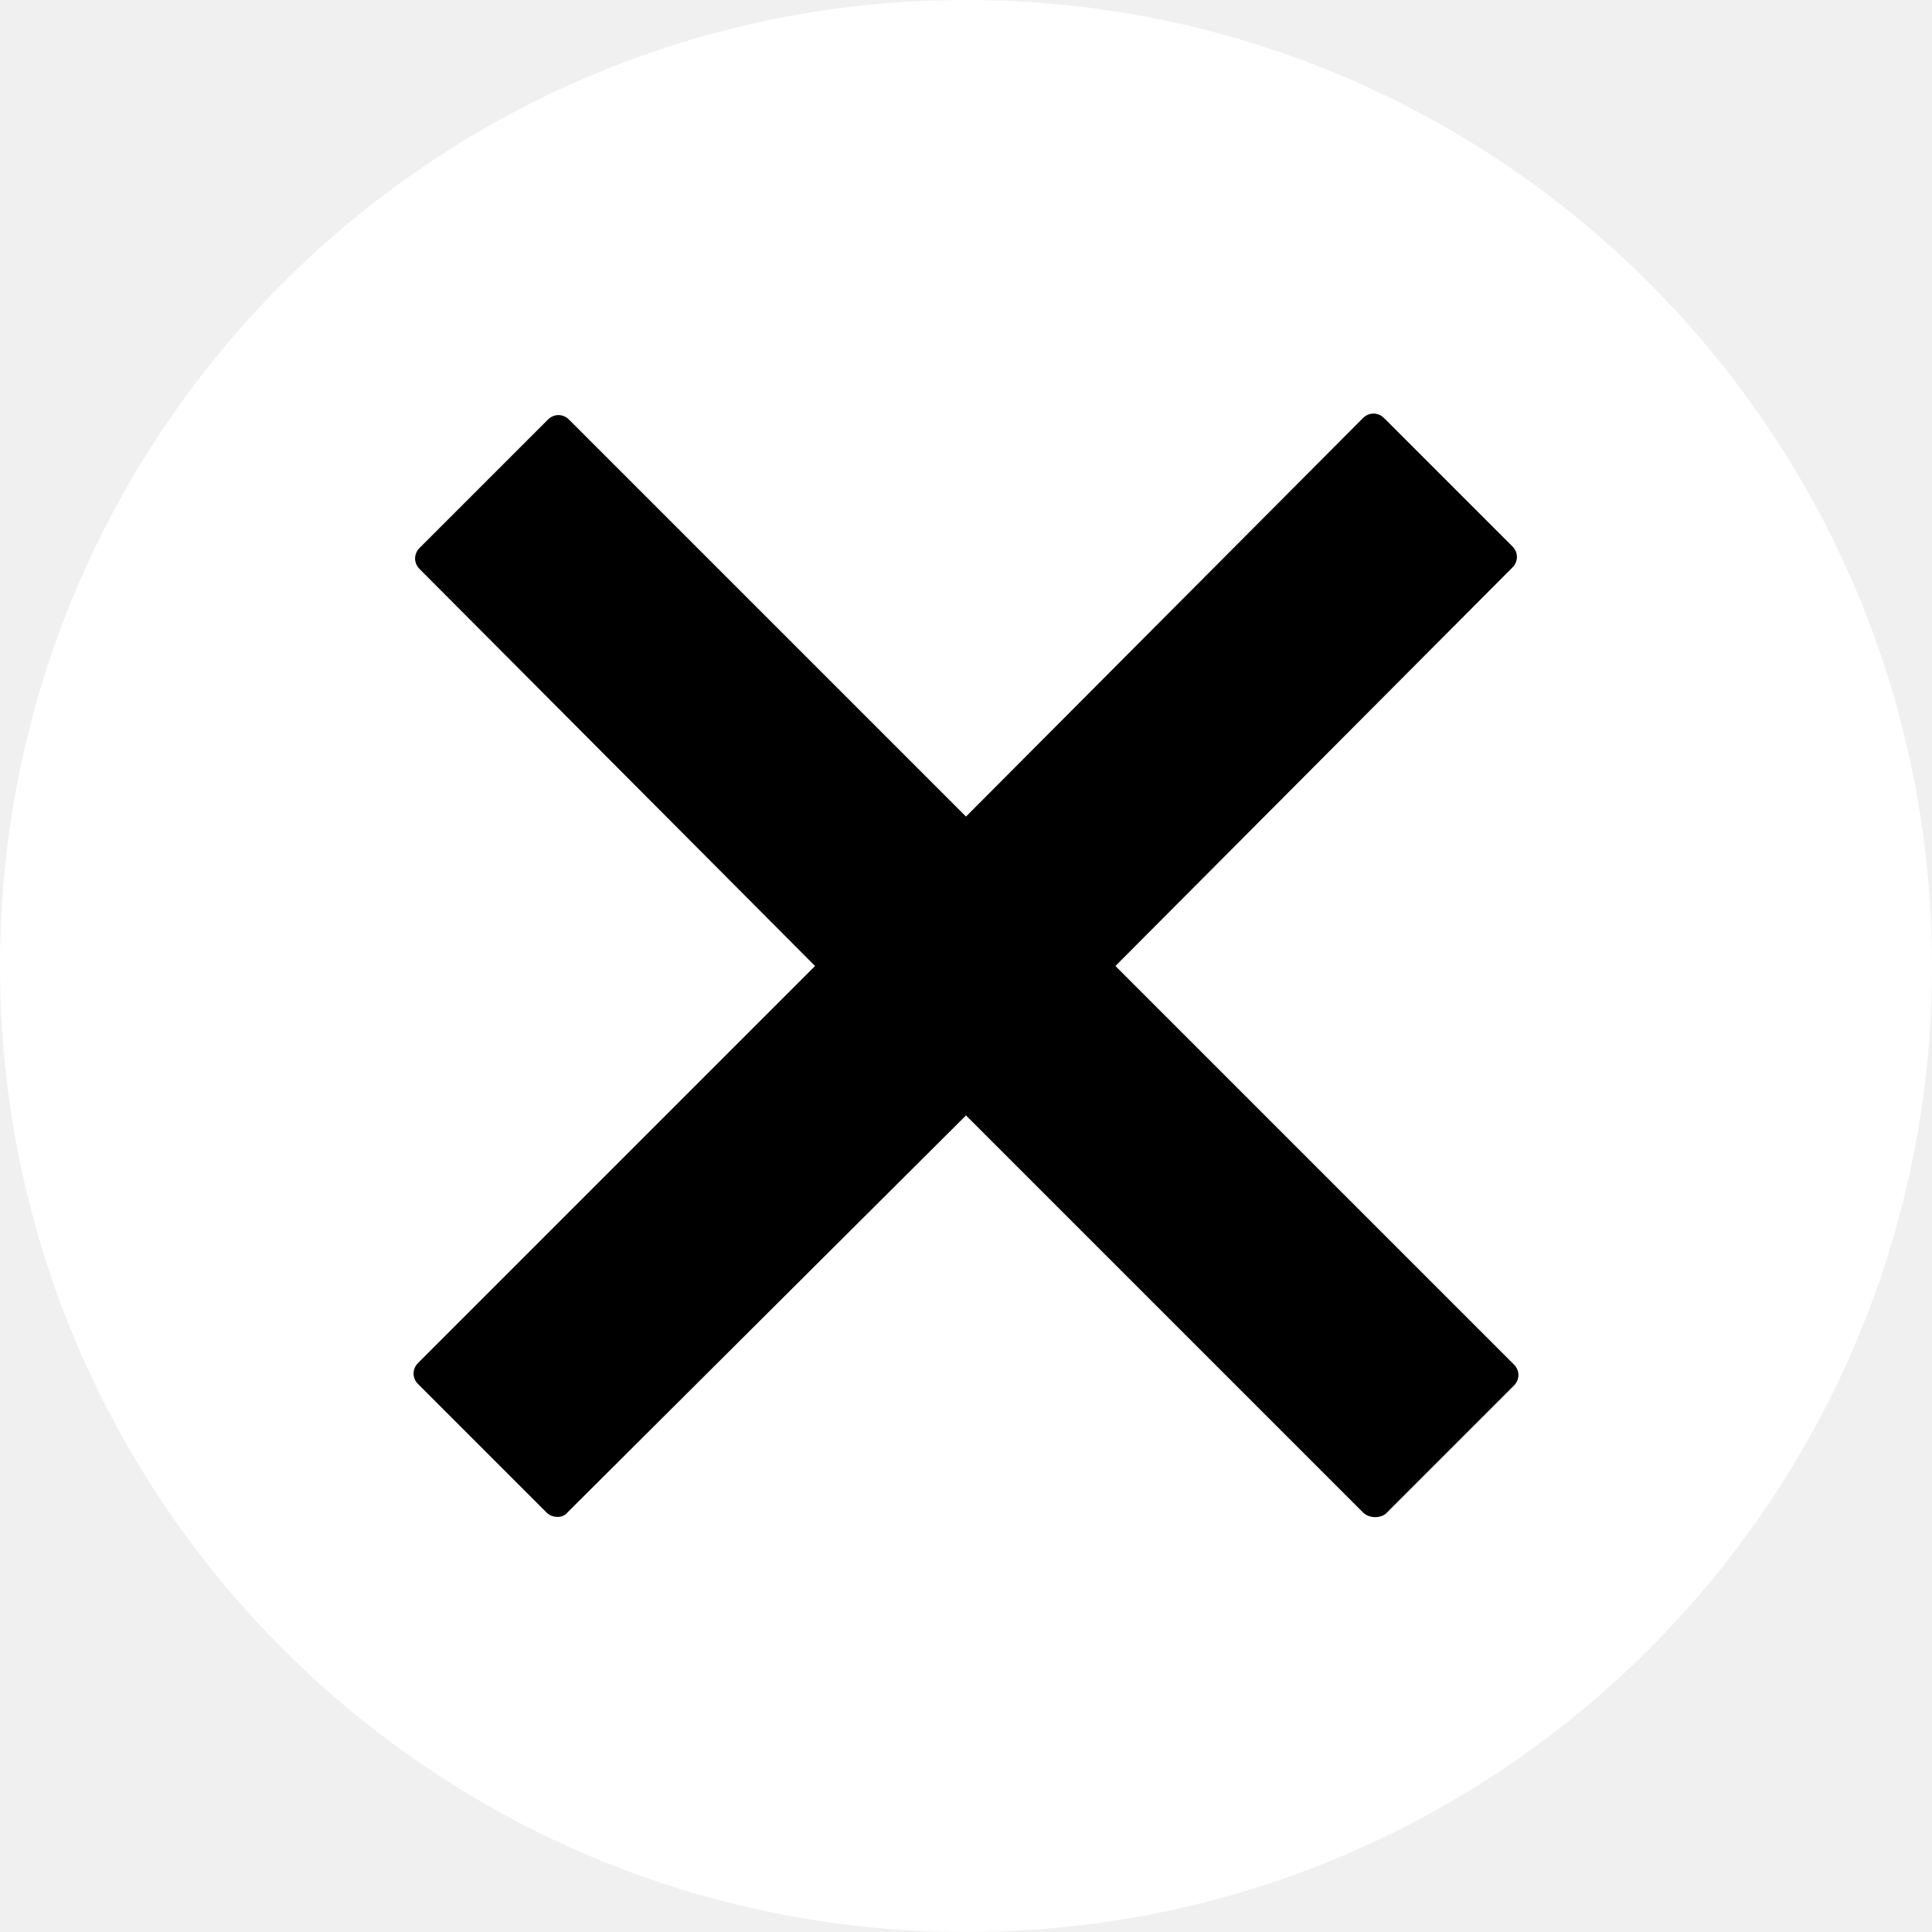
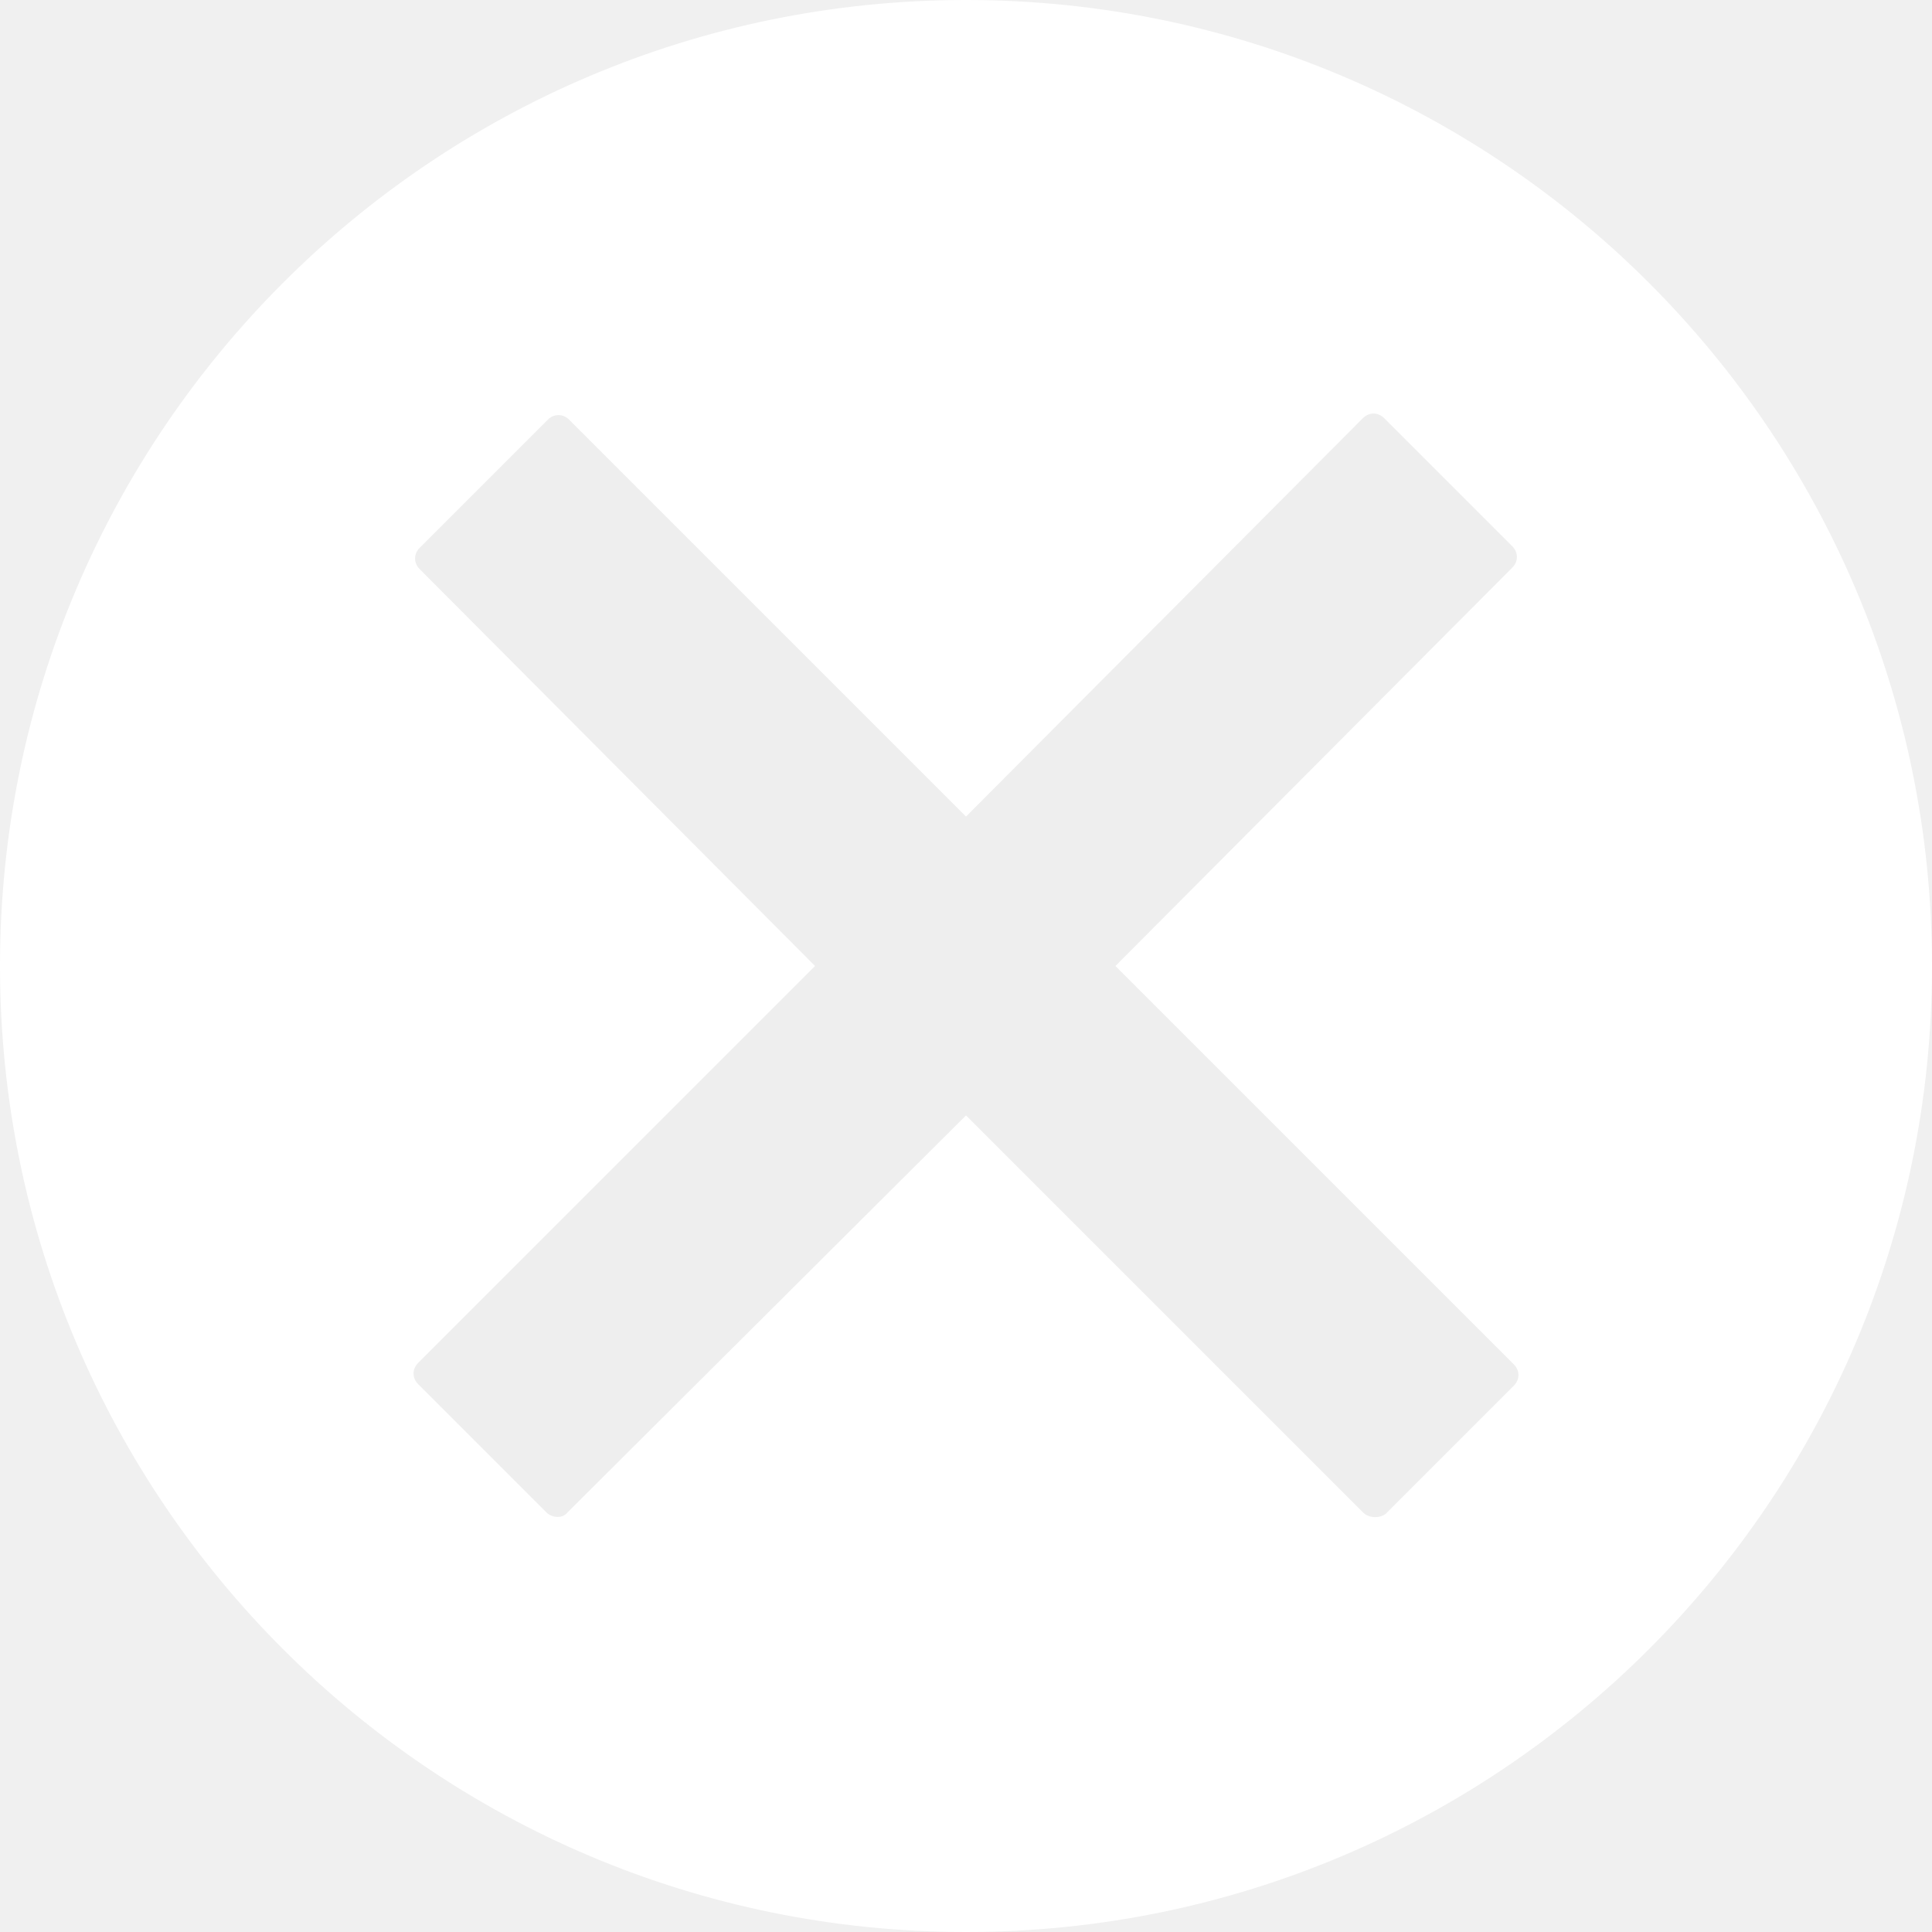
<svg xmlns="http://www.w3.org/2000/svg" id="Layer_1" style="enable-background:new 0 0 128 128;" version="1.1" viewBox="0 0 128 128" xml:space="preserve">
  <style type="text/css">
	.st0{fill:#fff;}
- 	.st1{fill:#000;}
+ 	.st1{fill:#eee;}
</style>
  <circle class="st0" cx="64" cy="64" r="64" />
  <path class="st1" d="M100.3,90.4L73.9,64l26.3-26.4c0.4-0.4,0.4-1,0-1.4l-8.5-8.5c-0.4-0.4-1-0.4-1.4,0L64,54.1L37.7,27.8  c-0.4-0.4-1-0.4-1.4,0l-8.5,8.5c-0.4,0.4-0.4,1,0,1.4L54,64L27.7,90.3c-0.4,0.4-0.4,1,0,1.4l8.5,8.5c0.4,0.4,1.1,0.4,1.4,0L64,73.9  l26.3,26.3c0.4,0.4,1.1,0.4,1.5,0.1l8.5-8.5C100.7,91.4,100.7,90.8,100.3,90.4z" />
</svg>
